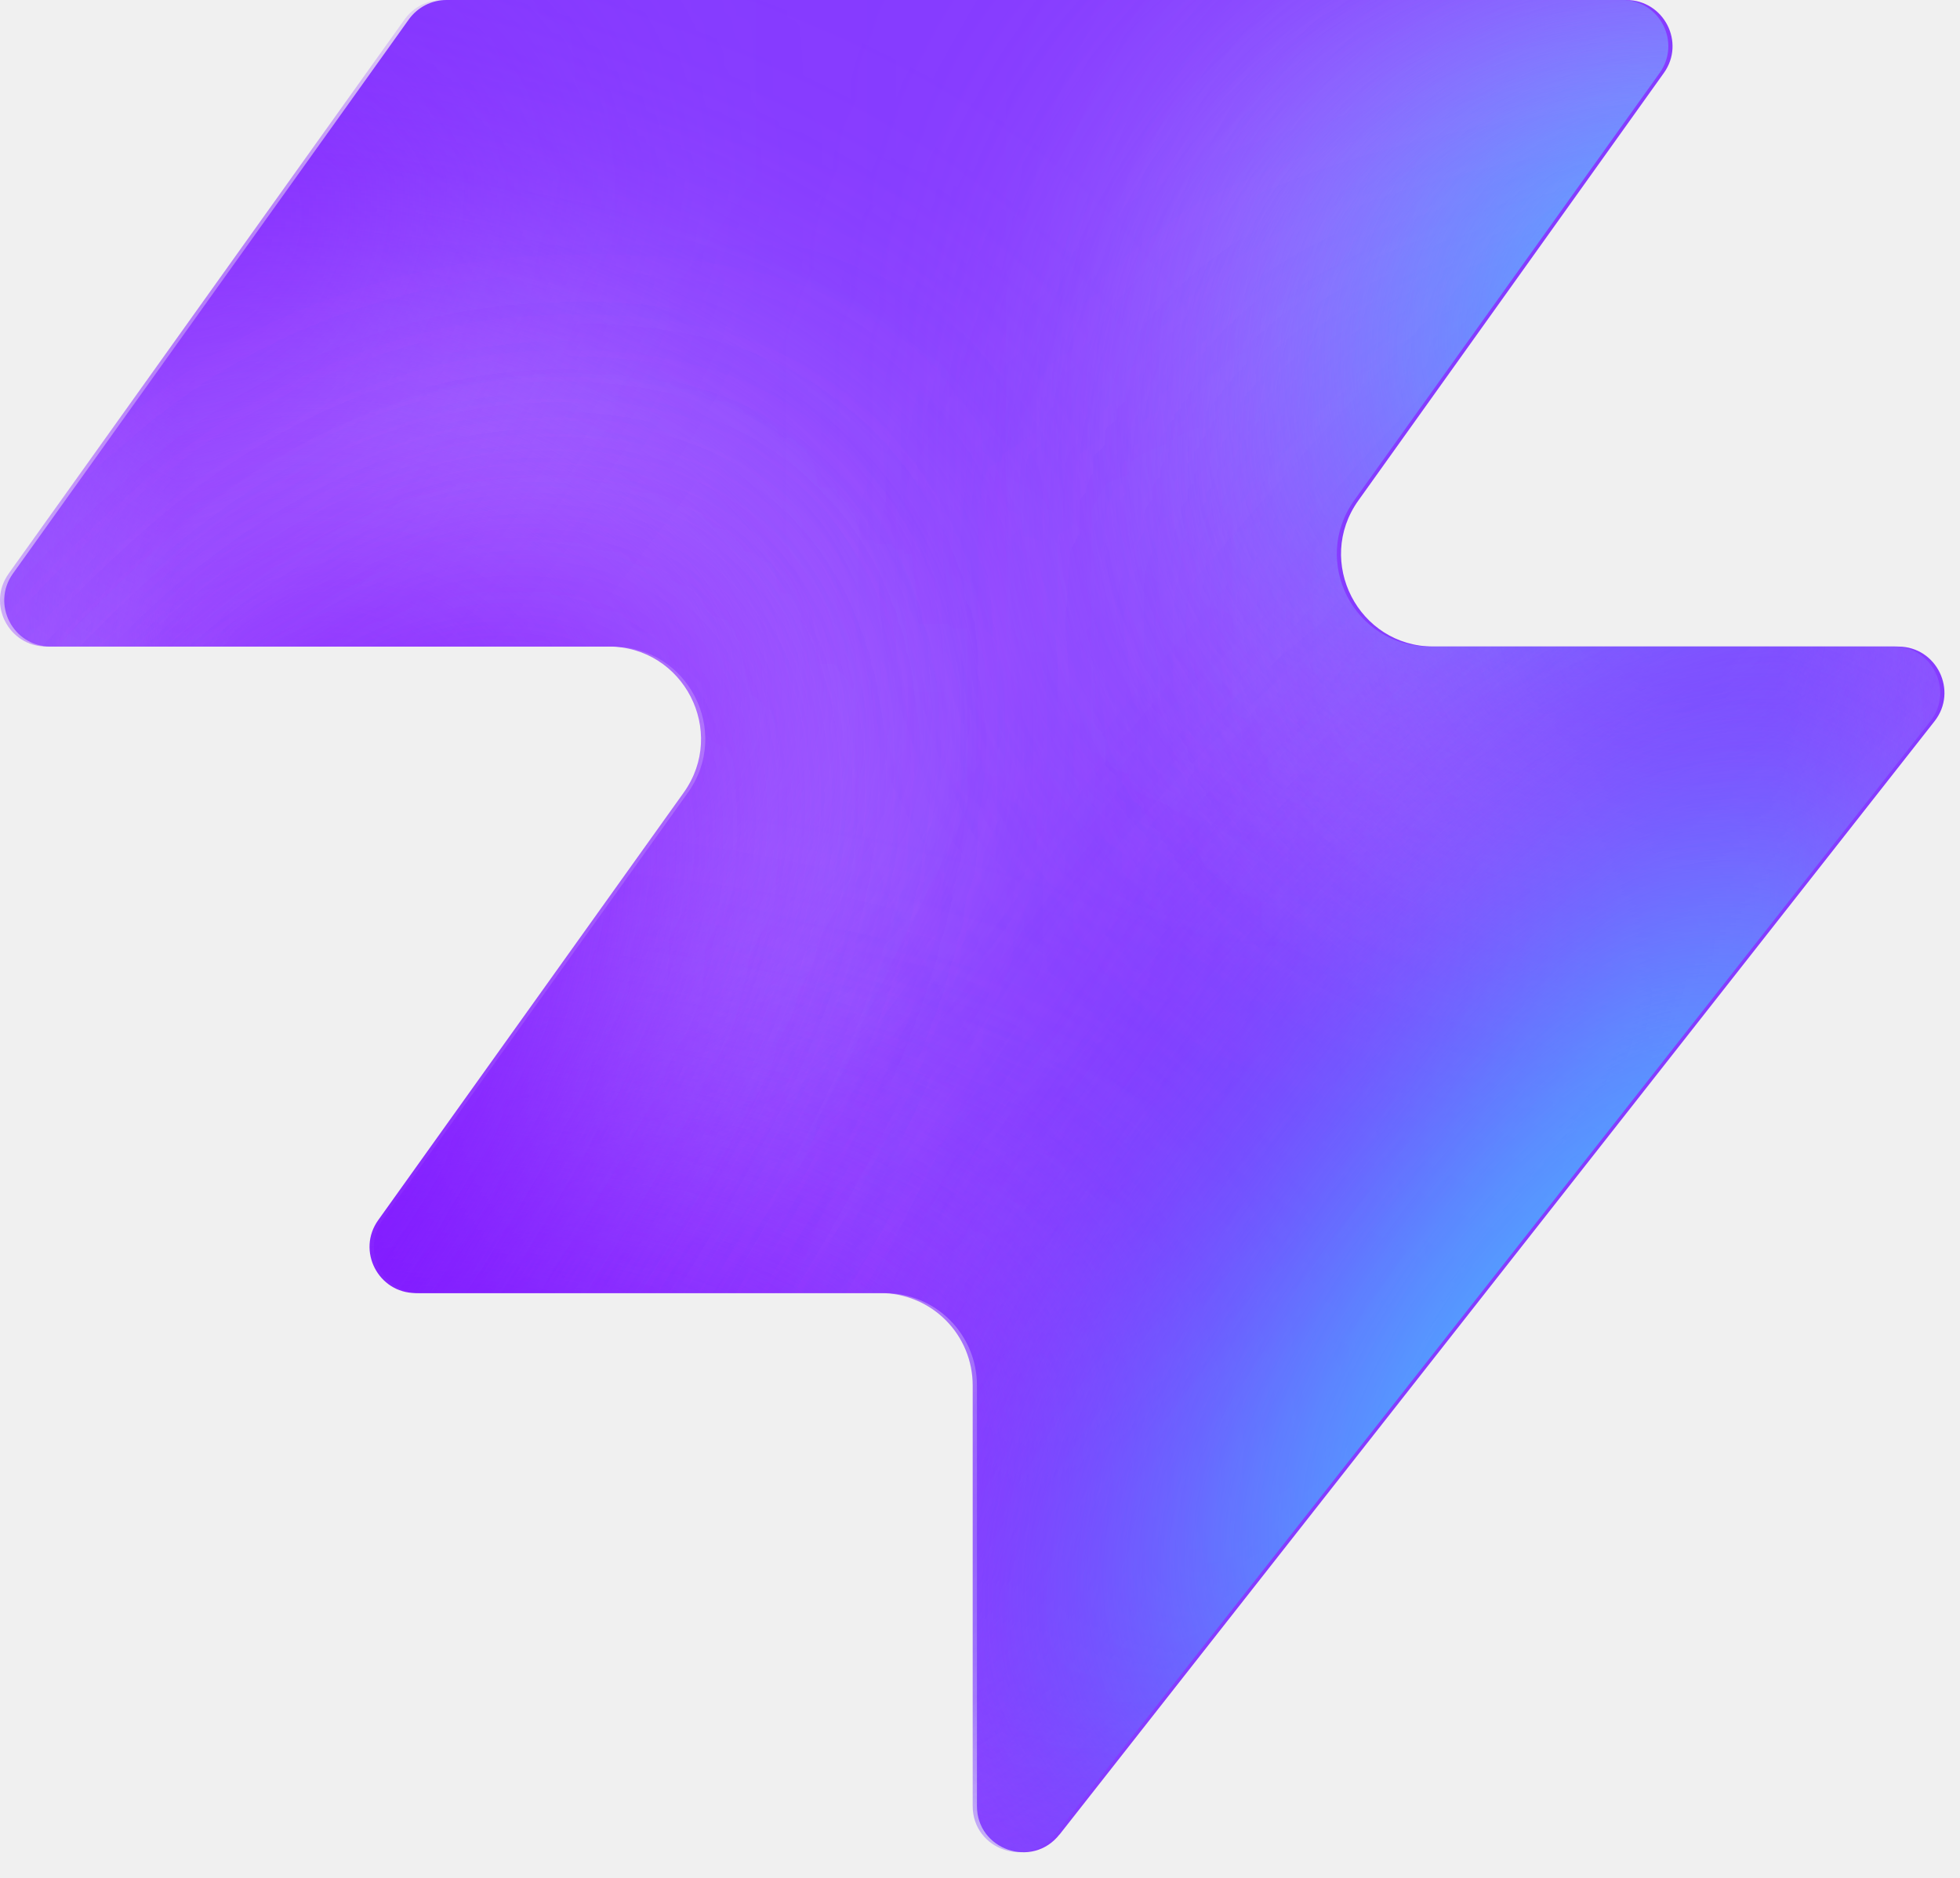
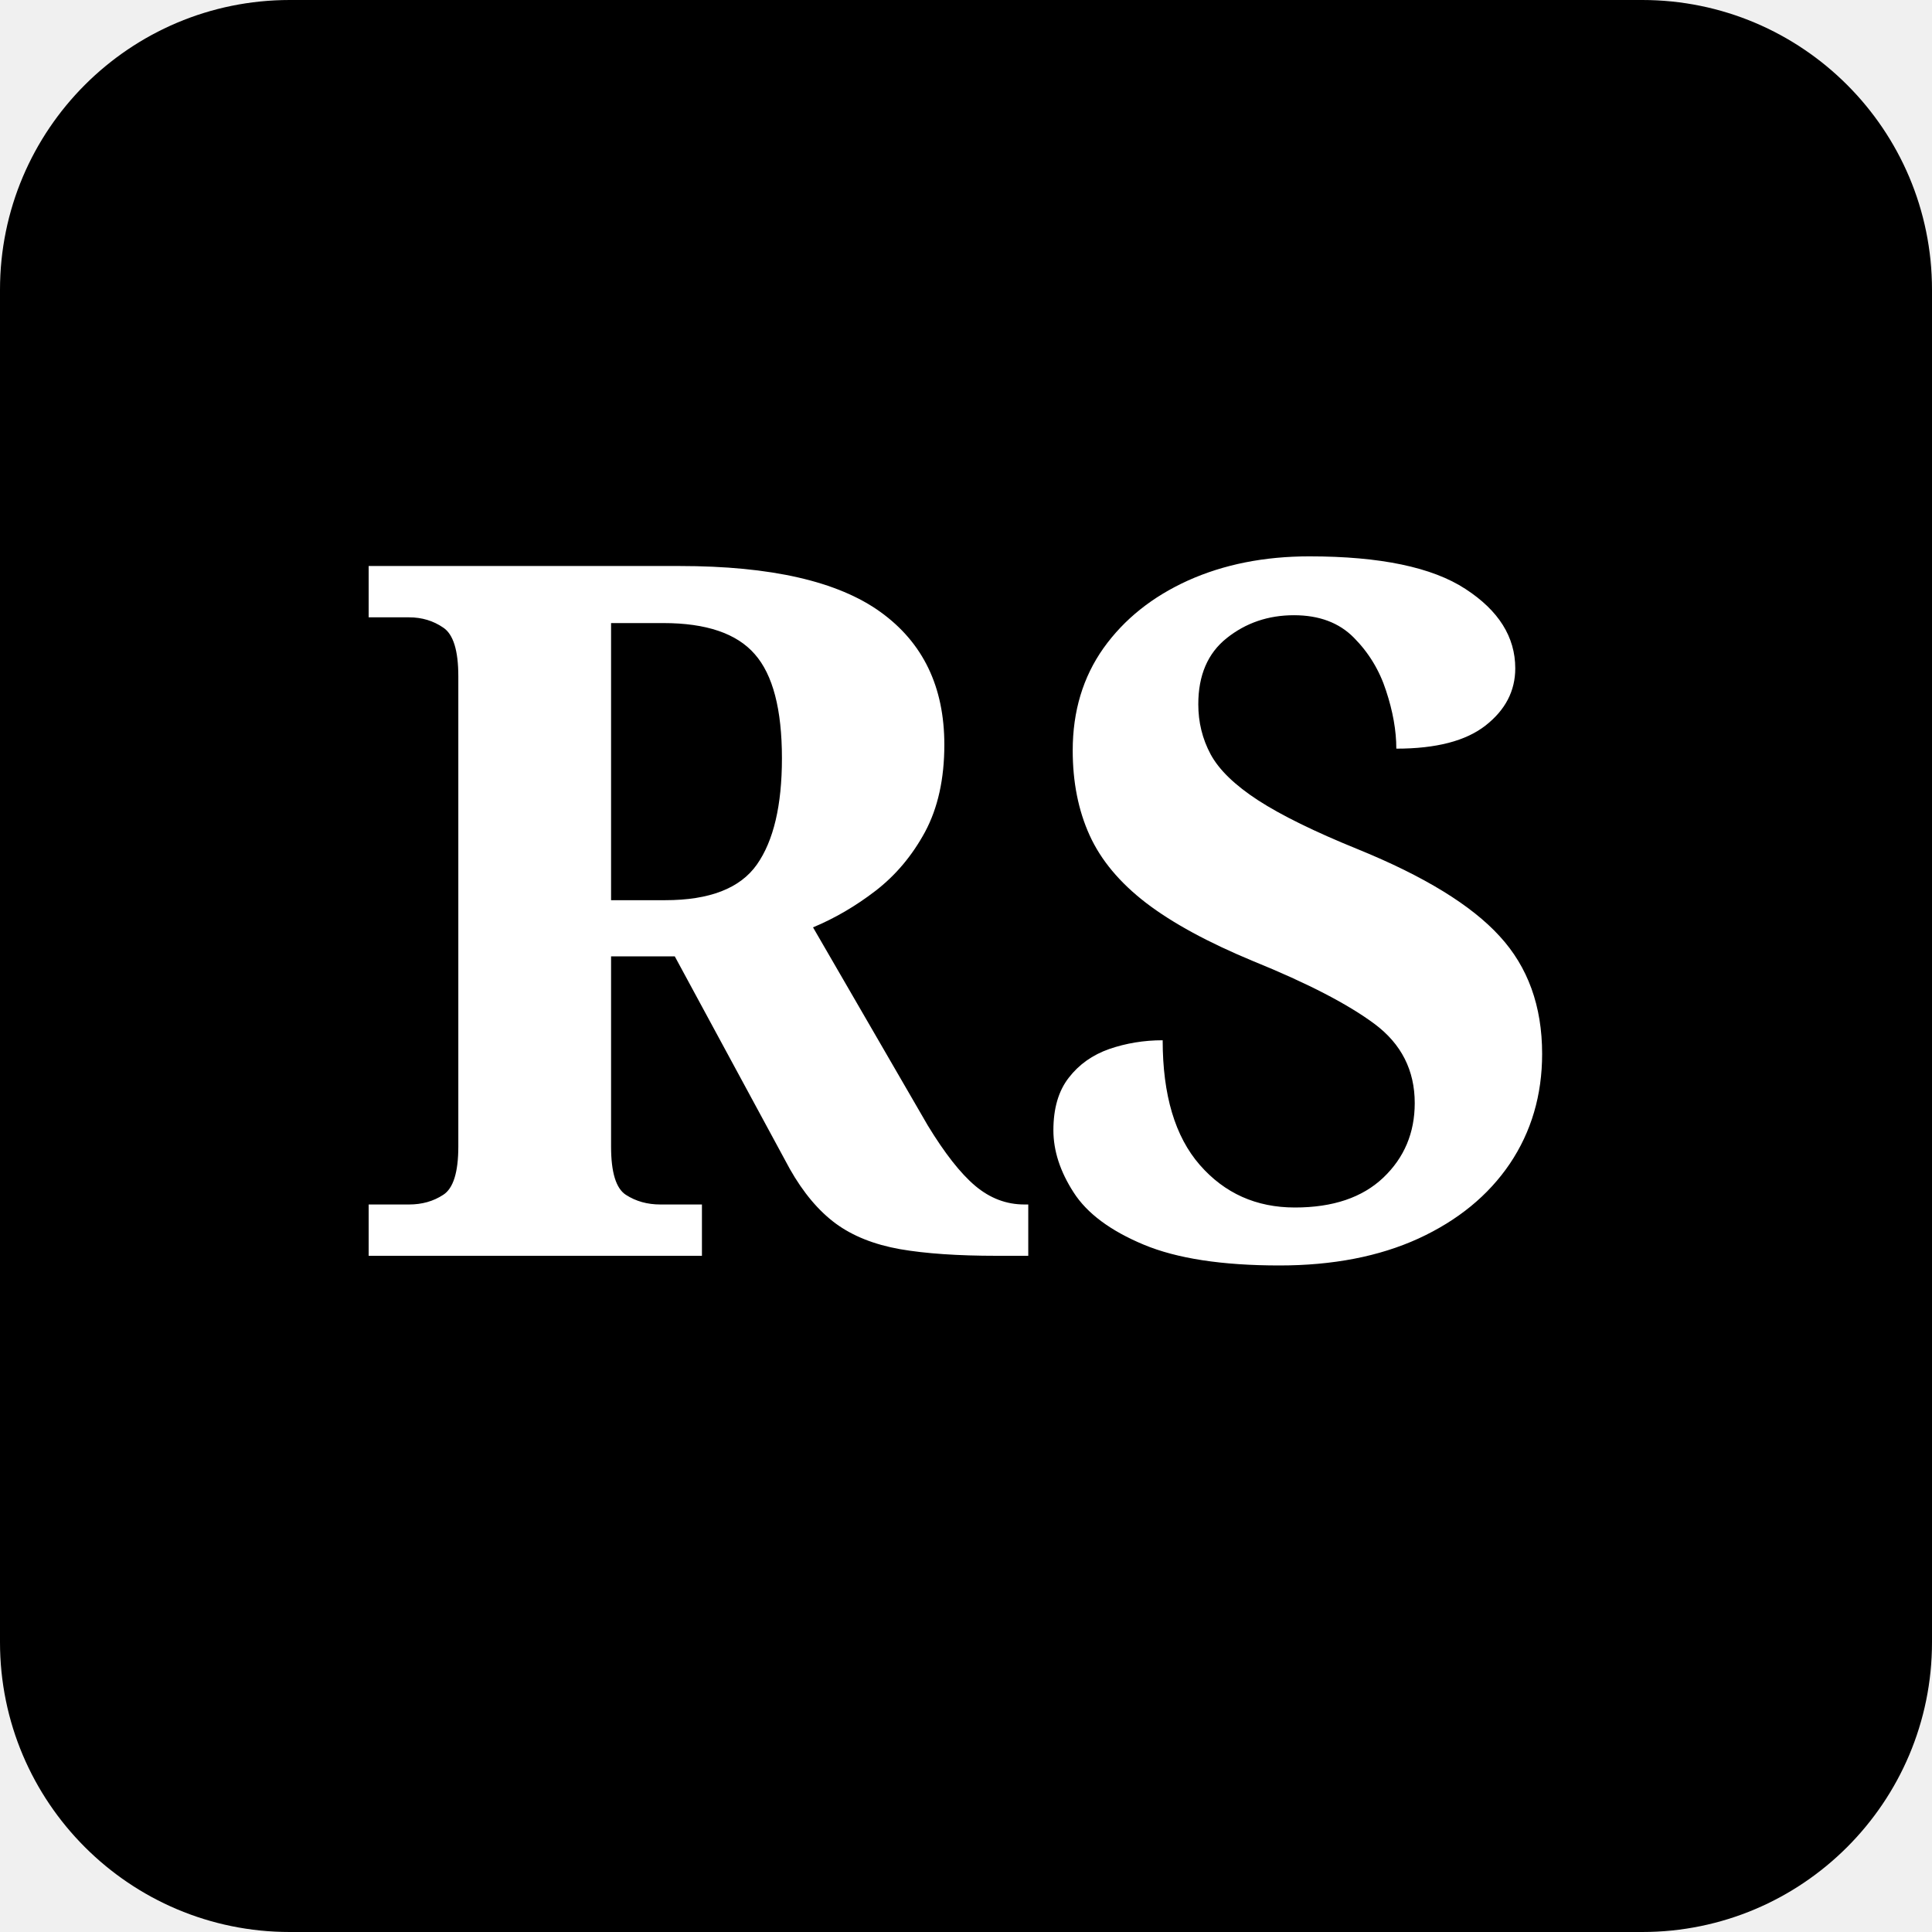
- <svg xmlns="http://www.w3.org/2000/svg" width="48" height="46" fill="none" viewBox="0 0 48 46">
-   <path fill="#863bff" d="M25.946 44.938c-.664.845-2.021.375-2.021-.698V33.937a2.26 2.26 0 0 0-2.262-2.262H10.287c-.92 0-1.456-1.04-.92-1.788l7.48-10.471c1.07-1.497 0-3.578-1.842-3.578H1.237c-.92 0-1.456-1.04-.92-1.788L10.013.474c.214-.297.556-.474.92-.474h28.894c.92 0 1.456 1.04.92 1.788l-7.48 10.471c-1.07 1.498 0 3.579 1.842 3.579h11.377c.943 0 1.473 1.088.89 1.83L25.947 44.94z" style="fill:#863bff;fill:color(display-p3 .525 .23 1);fill-opacity:1" />
-   <mask id="a" width="48" height="46" x="0" y="0" maskUnits="userSpaceOnUse" style="mask-type:alpha">
-     <path fill="#000" d="M25.842 44.938c-.664.844-2.021.375-2.021-.698V33.937a2.26 2.26 0 0 0-2.262-2.262H10.183c-.92 0-1.456-1.04-.92-1.788l7.48-10.471c1.07-1.498 0-3.579-1.842-3.579H1.133c-.92 0-1.456-1.04-.92-1.787L9.91.473c.214-.297.556-.474.92-.474h28.894c.92 0 1.456 1.04.92 1.788l-7.48 10.471c-1.07 1.498 0 3.578 1.842 3.578h11.377c.943 0 1.473 1.088.89 1.832L25.843 44.94z" style="fill:#000;fill-opacity:1" />
-   </mask>
-   <g mask="url(#a)">
-     <g filter="url(#b)">
-       <ellipse cx="5.508" cy="14.704" fill="#ede6ff" rx="5.508" ry="14.704" style="fill:#ede6ff;fill:color(display-p3 .927 .903 1);fill-opacity:1" transform="matrix(.00324 1 1 -.00324 -4.47 31.516)" />
-     </g>
-     <g filter="url(#c)">
-       <ellipse cx="10.399" cy="29.851" fill="#ede6ff" rx="10.399" ry="29.851" style="fill:#ede6ff;fill:color(display-p3 .927 .903 1);fill-opacity:1" transform="matrix(.00324 1 1 -.00324 -39.328 7.883)" />
-     </g>
-     <g filter="url(#d)">
-       <ellipse cx="5.508" cy="30.487" fill="#7e14ff" rx="5.508" ry="30.487" style="fill:#7e14ff;fill:color(display-p3 .492 .077 1);fill-opacity:1" transform="rotate(89.814 -25.913 -14.639)scale(1 -1)" />
-     </g>
-     <g filter="url(#e)">
-       <ellipse cx="5.508" cy="30.599" fill="#7e14ff" rx="5.508" ry="30.599" style="fill:#7e14ff;fill:color(display-p3 .492 .077 1);fill-opacity:1" transform="rotate(89.814 -32.644 -3.334)scale(1 -1)" />
-     </g>
-     <g filter="url(#f)">
-       <ellipse cx="5.508" cy="30.599" fill="#7e14ff" rx="5.508" ry="30.599" style="fill:#7e14ff;fill:color(display-p3 .492 .077 1);fill-opacity:1" transform="matrix(.00324 1 1 -.00324 -34.34 30.47)" />
-     </g>
-     <g filter="url(#g)">
-       <ellipse cx="14.072" cy="22.078" fill="#ede6ff" rx="14.072" ry="22.078" style="fill:#ede6ff;fill:color(display-p3 .927 .903 1);fill-opacity:1" transform="rotate(93.35 24.506 48.493)scale(-1 1)" />
-     </g>
-     <g filter="url(#h)">
-       <ellipse cx="3.47" cy="21.501" fill="#7e14ff" rx="3.47" ry="21.501" style="fill:#7e14ff;fill:color(display-p3 .492 .077 1);fill-opacity:1" transform="rotate(89.009 28.708 47.59)scale(-1 1)" />
-     </g>
-     <g filter="url(#i)">
-       <ellipse cx="3.47" cy="21.501" fill="#7e14ff" rx="3.47" ry="21.501" style="fill:#7e14ff;fill:color(display-p3 .492 .077 1);fill-opacity:1" transform="rotate(89.009 28.708 47.59)scale(-1 1)" />
-     </g>
-     <g filter="url(#j)">
-       <ellipse cx=".387" cy="8.972" fill="#7e14ff" rx="4.407" ry="29.108" style="fill:#7e14ff;fill:color(display-p3 .492 .077 1);fill-opacity:1" transform="rotate(39.51 .387 8.972)" />
-     </g>
-     <g filter="url(#k)">
-       <ellipse cx="47.523" cy="-6.092" fill="#7e14ff" rx="4.407" ry="29.108" style="fill:#7e14ff;fill:color(display-p3 .492 .077 1);fill-opacity:1" transform="rotate(37.892 47.523 -6.092)" />
-     </g>
-     <g filter="url(#l)">
-       <ellipse cx="41.412" cy="6.333" fill="#47bfff" rx="5.971" ry="9.665" style="fill:#47bfff;fill:color(display-p3 .28 .748 1);fill-opacity:1" transform="rotate(37.892 41.412 6.333)" />
-     </g>
-     <g filter="url(#m)">
-       <ellipse cx="-1.879" cy="38.332" fill="#7e14ff" rx="4.407" ry="29.108" style="fill:#7e14ff;fill:color(display-p3 .492 .077 1);fill-opacity:1" transform="rotate(37.892 -1.88 38.332)" />
-     </g>
-     <g filter="url(#n)">
-       <ellipse cx="-1.879" cy="38.332" fill="#7e14ff" rx="4.407" ry="29.108" style="fill:#7e14ff;fill:color(display-p3 .492 .077 1);fill-opacity:1" transform="rotate(37.892 -1.88 38.332)" />
-     </g>
-     <g filter="url(#o)">
-       <ellipse cx="35.651" cy="29.907" fill="#7e14ff" rx="4.407" ry="29.108" style="fill:#7e14ff;fill:color(display-p3 .492 .077 1);fill-opacity:1" transform="rotate(37.892 35.651 29.907)" />
-     </g>
-     <g filter="url(#p)">
-       <ellipse cx="38.418" cy="32.4" fill="#47bfff" rx="5.971" ry="15.297" style="fill:#47bfff;fill:color(display-p3 .28 .748 1);fill-opacity:1" transform="rotate(37.892 38.418 32.4)" />
-     </g>
-   </g>
-   <defs>
-     <filter id="b" width="60.045" height="41.654" x="-19.77" y="16.149" color-interpolation-filters="sRGB" filterUnits="userSpaceOnUse">
-       <feFlood flood-opacity="0" result="BackgroundImageFix" />
-       <feBlend in="SourceGraphic" in2="BackgroundImageFix" result="shape" />
-       <feGaussianBlur result="effect1_foregroundBlur_2002_17158" stdDeviation="7.659" />
-     </filter>
-     <filter id="c" width="90.34" height="51.437" x="-54.613" y="-7.533" color-interpolation-filters="sRGB" filterUnits="userSpaceOnUse">
-       <feFlood flood-opacity="0" result="BackgroundImageFix" />
-       <feBlend in="SourceGraphic" in2="BackgroundImageFix" result="shape" />
-       <feGaussianBlur result="effect1_foregroundBlur_2002_17158" stdDeviation="7.659" />
-     </filter>
-     <filter id="d" width="79.355" height="29.4" x="-49.64" y="2.03" color-interpolation-filters="sRGB" filterUnits="userSpaceOnUse">
-       <feFlood flood-opacity="0" result="BackgroundImageFix" />
-       <feBlend in="SourceGraphic" in2="BackgroundImageFix" result="shape" />
-       <feGaussianBlur result="effect1_foregroundBlur_2002_17158" stdDeviation="4.596" />
-     </filter>
-     <filter id="e" width="79.579" height="29.4" x="-45.045" y="20.029" color-interpolation-filters="sRGB" filterUnits="userSpaceOnUse">
-       <feFlood flood-opacity="0" result="BackgroundImageFix" />
-       <feBlend in="SourceGraphic" in2="BackgroundImageFix" result="shape" />
-       <feGaussianBlur result="effect1_foregroundBlur_2002_17158" stdDeviation="4.596" />
-     </filter>
-     <filter id="f" width="79.579" height="29.4" x="-43.513" y="21.178" color-interpolation-filters="sRGB" filterUnits="userSpaceOnUse">
-       <feFlood flood-opacity="0" result="BackgroundImageFix" />
-       <feBlend in="SourceGraphic" in2="BackgroundImageFix" result="shape" />
-       <feGaussianBlur result="effect1_foregroundBlur_2002_17158" stdDeviation="4.596" />
-     </filter>
-     <filter id="g" width="74.749" height="58.852" x="15.756" y="-17.901" color-interpolation-filters="sRGB" filterUnits="userSpaceOnUse">
-       <feFlood flood-opacity="0" result="BackgroundImageFix" />
-       <feBlend in="SourceGraphic" in2="BackgroundImageFix" result="shape" />
-       <feGaussianBlur result="effect1_foregroundBlur_2002_17158" stdDeviation="7.659" />
-     </filter>
-     <filter id="h" width="61.377" height="25.362" x="23.548" y="2.284" color-interpolation-filters="sRGB" filterUnits="userSpaceOnUse">
-       <feFlood flood-opacity="0" result="BackgroundImageFix" />
-       <feBlend in="SourceGraphic" in2="BackgroundImageFix" result="shape" />
-       <feGaussianBlur result="effect1_foregroundBlur_2002_17158" stdDeviation="4.596" />
-     </filter>
-     <filter id="i" width="61.377" height="25.362" x="23.548" y="2.284" color-interpolation-filters="sRGB" filterUnits="userSpaceOnUse">
-       <feFlood flood-opacity="0" result="BackgroundImageFix" />
-       <feBlend in="SourceGraphic" in2="BackgroundImageFix" result="shape" />
-       <feGaussianBlur result="effect1_foregroundBlur_2002_17158" stdDeviation="4.596" />
-     </filter>
-     <filter id="j" width="56.045" height="63.649" x="-27.636" y="-22.853" color-interpolation-filters="sRGB" filterUnits="userSpaceOnUse">
-       <feFlood flood-opacity="0" result="BackgroundImageFix" />
-       <feBlend in="SourceGraphic" in2="BackgroundImageFix" result="shape" />
-       <feGaussianBlur result="effect1_foregroundBlur_2002_17158" stdDeviation="4.596" />
-     </filter>
-     <filter id="k" width="54.814" height="64.646" x="20.116" y="-38.415" color-interpolation-filters="sRGB" filterUnits="userSpaceOnUse">
-       <feFlood flood-opacity="0" result="BackgroundImageFix" />
-       <feBlend in="SourceGraphic" in2="BackgroundImageFix" result="shape" />
-       <feGaussianBlur result="effect1_foregroundBlur_2002_17158" stdDeviation="4.596" />
-     </filter>
-     <filter id="l" width="33.541" height="35.313" x="24.641" y="-11.323" color-interpolation-filters="sRGB" filterUnits="userSpaceOnUse">
-       <feFlood flood-opacity="0" result="BackgroundImageFix" />
-       <feBlend in="SourceGraphic" in2="BackgroundImageFix" result="shape" />
-       <feGaussianBlur result="effect1_foregroundBlur_2002_17158" stdDeviation="4.596" />
-     </filter>
-     <filter id="m" width="54.814" height="64.646" x="-29.286" y="6.009" color-interpolation-filters="sRGB" filterUnits="userSpaceOnUse">
-       <feFlood flood-opacity="0" result="BackgroundImageFix" />
-       <feBlend in="SourceGraphic" in2="BackgroundImageFix" result="shape" />
-       <feGaussianBlur result="effect1_foregroundBlur_2002_17158" stdDeviation="4.596" />
-     </filter>
-     <filter id="n" width="54.814" height="64.646" x="-29.286" y="6.009" color-interpolation-filters="sRGB" filterUnits="userSpaceOnUse">
-       <feFlood flood-opacity="0" result="BackgroundImageFix" />
-       <feBlend in="SourceGraphic" in2="BackgroundImageFix" result="shape" />
-       <feGaussianBlur result="effect1_foregroundBlur_2002_17158" stdDeviation="4.596" />
-     </filter>
-     <filter id="o" width="54.814" height="64.646" x="8.244" y="-2.416" color-interpolation-filters="sRGB" filterUnits="userSpaceOnUse">
-       <feFlood flood-opacity="0" result="BackgroundImageFix" />
-       <feBlend in="SourceGraphic" in2="BackgroundImageFix" result="shape" />
-       <feGaussianBlur result="effect1_foregroundBlur_2002_17158" stdDeviation="4.596" />
-     </filter>
-     <filter id="p" width="39.409" height="43.623" x="18.713" y="10.588" color-interpolation-filters="sRGB" filterUnits="userSpaceOnUse">
-       <feFlood flood-opacity="0" result="BackgroundImageFix" />
-       <feBlend in="SourceGraphic" in2="BackgroundImageFix" result="shape" />
-       <feGaussianBlur result="effect1_foregroundBlur_2002_17158" stdDeviation="4.596" />
-     </filter>
-   </defs>
+ <svg xmlns="http://www.w3.org/2000/svg" viewBox="0 0 100 100">
+   <rect width="100" height="100" fill="#000000" rx="15" />
+   <text x="50" y="65" font-family="'Bodoni Moda', serif" font-size="50" font-weight="bold" fill="#ffffff" text-anchor="middle">RS</text>
</svg>
